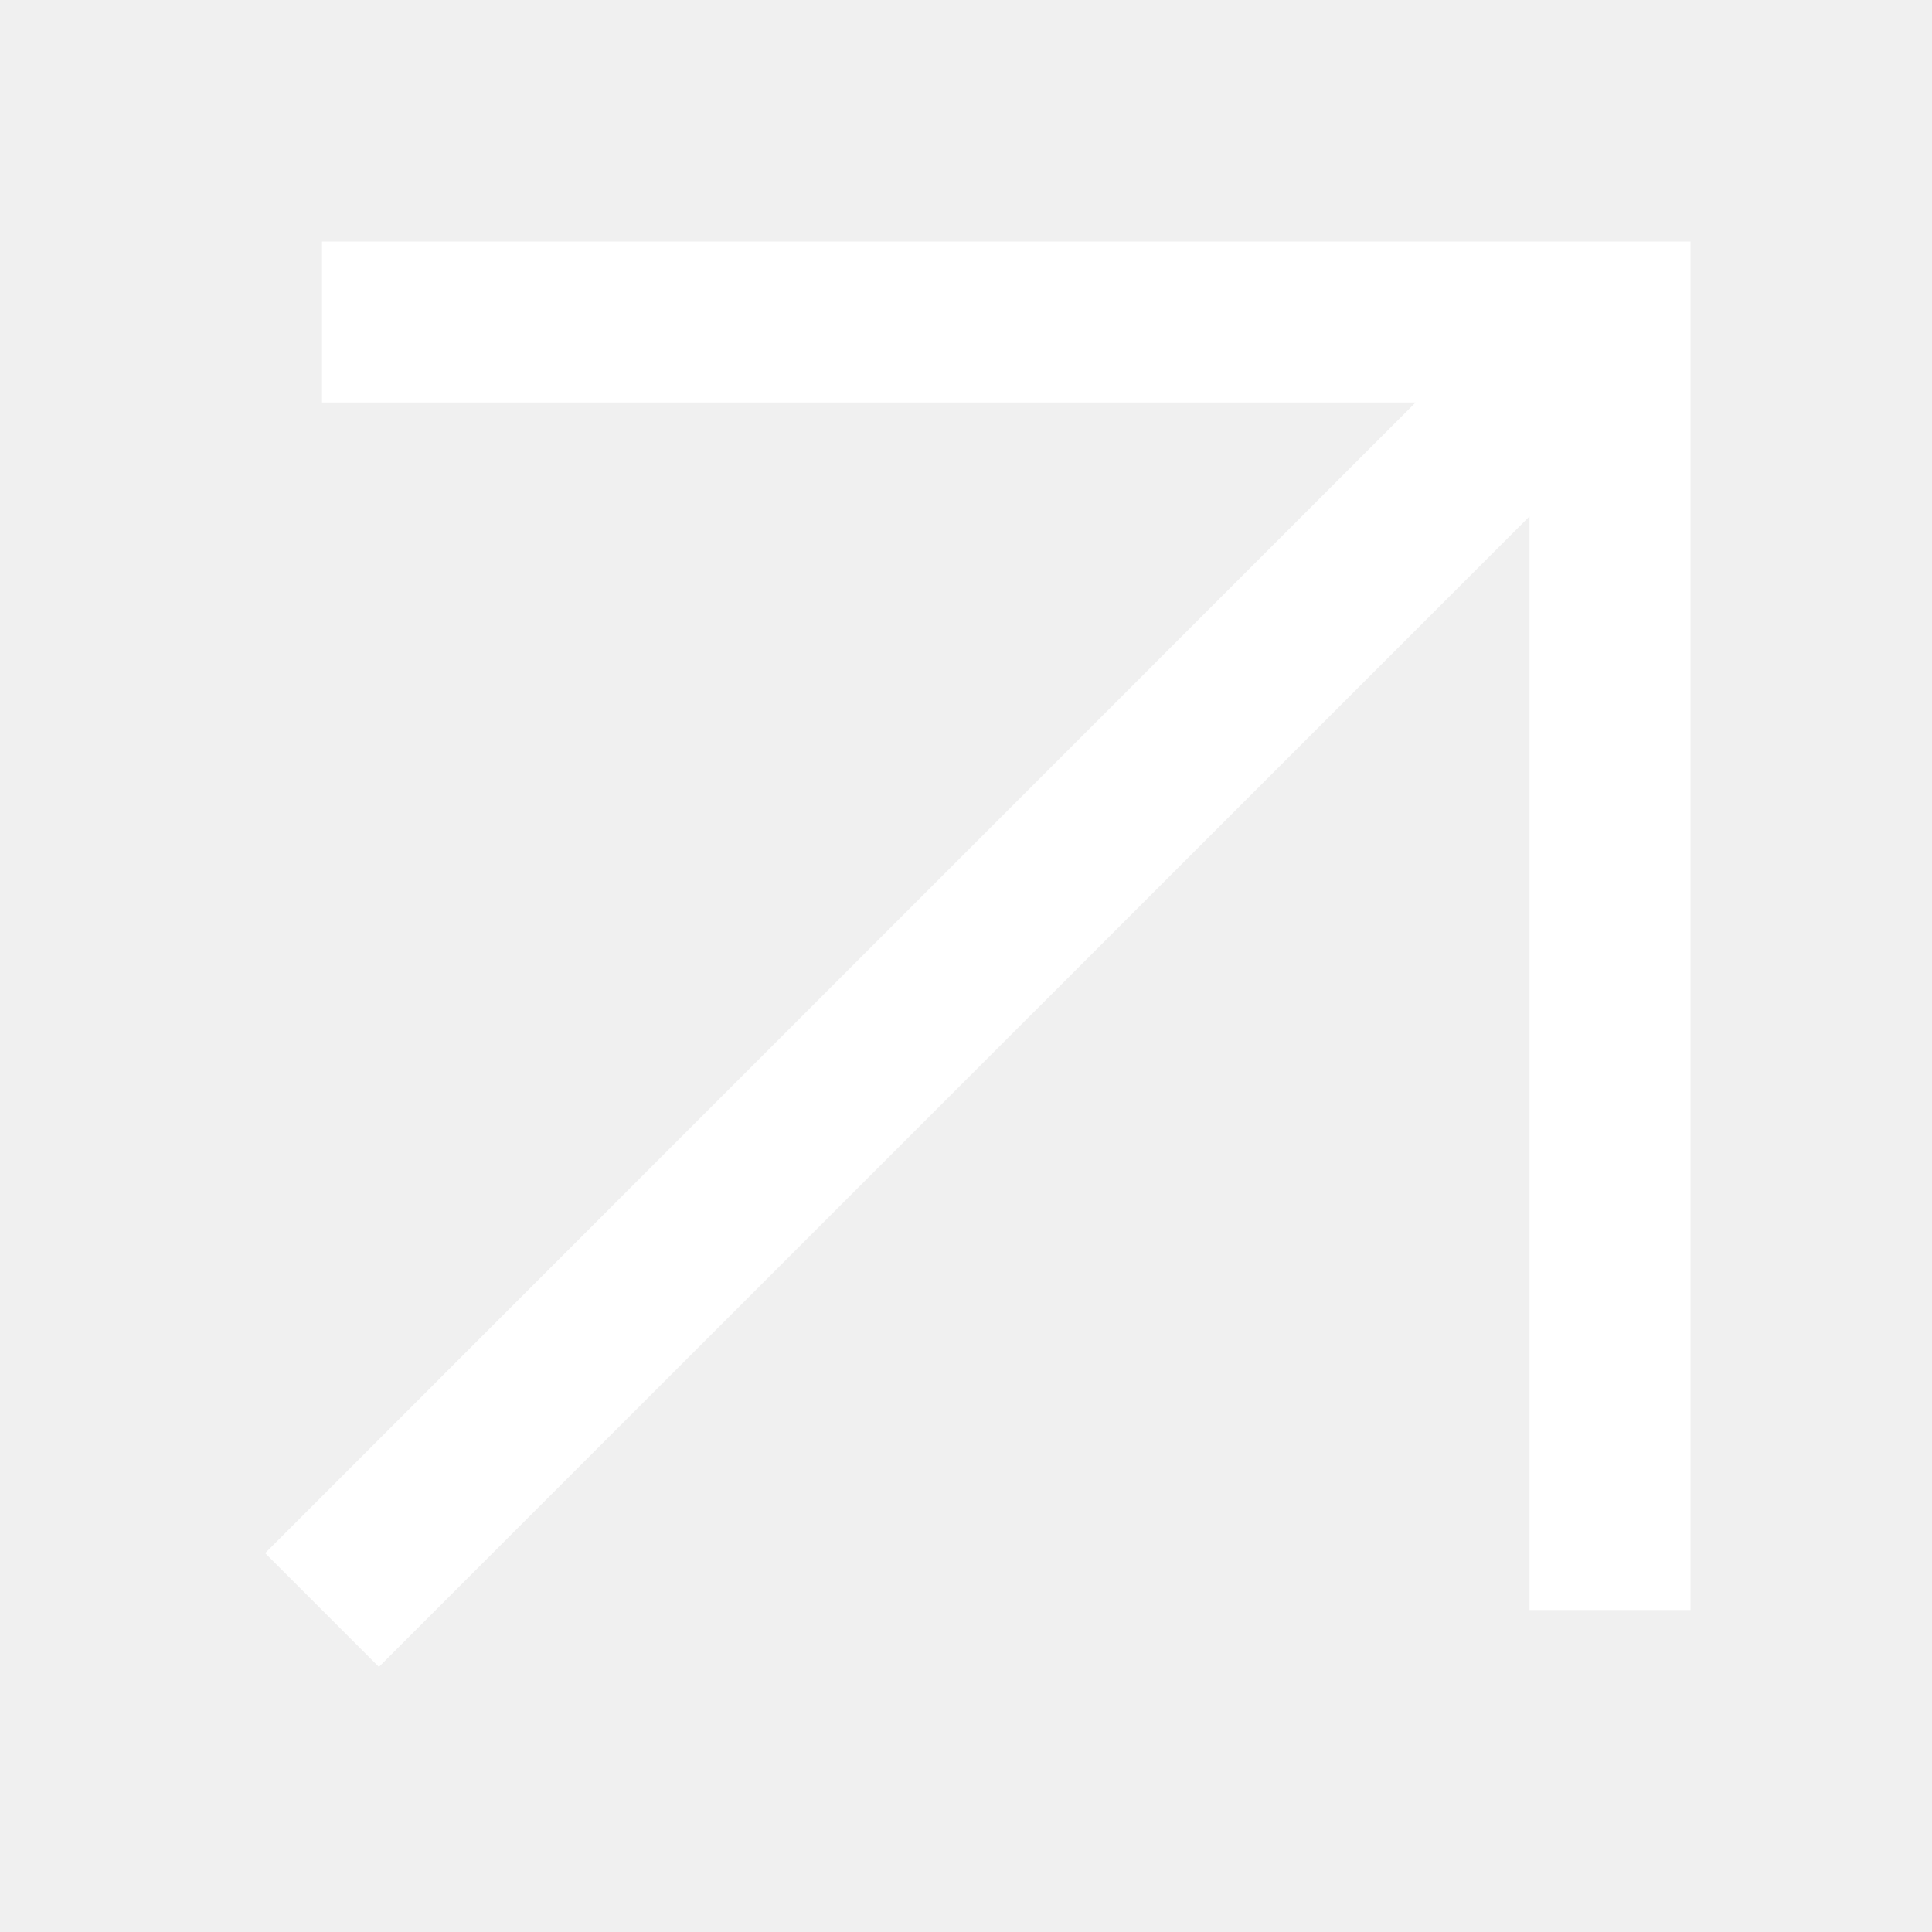
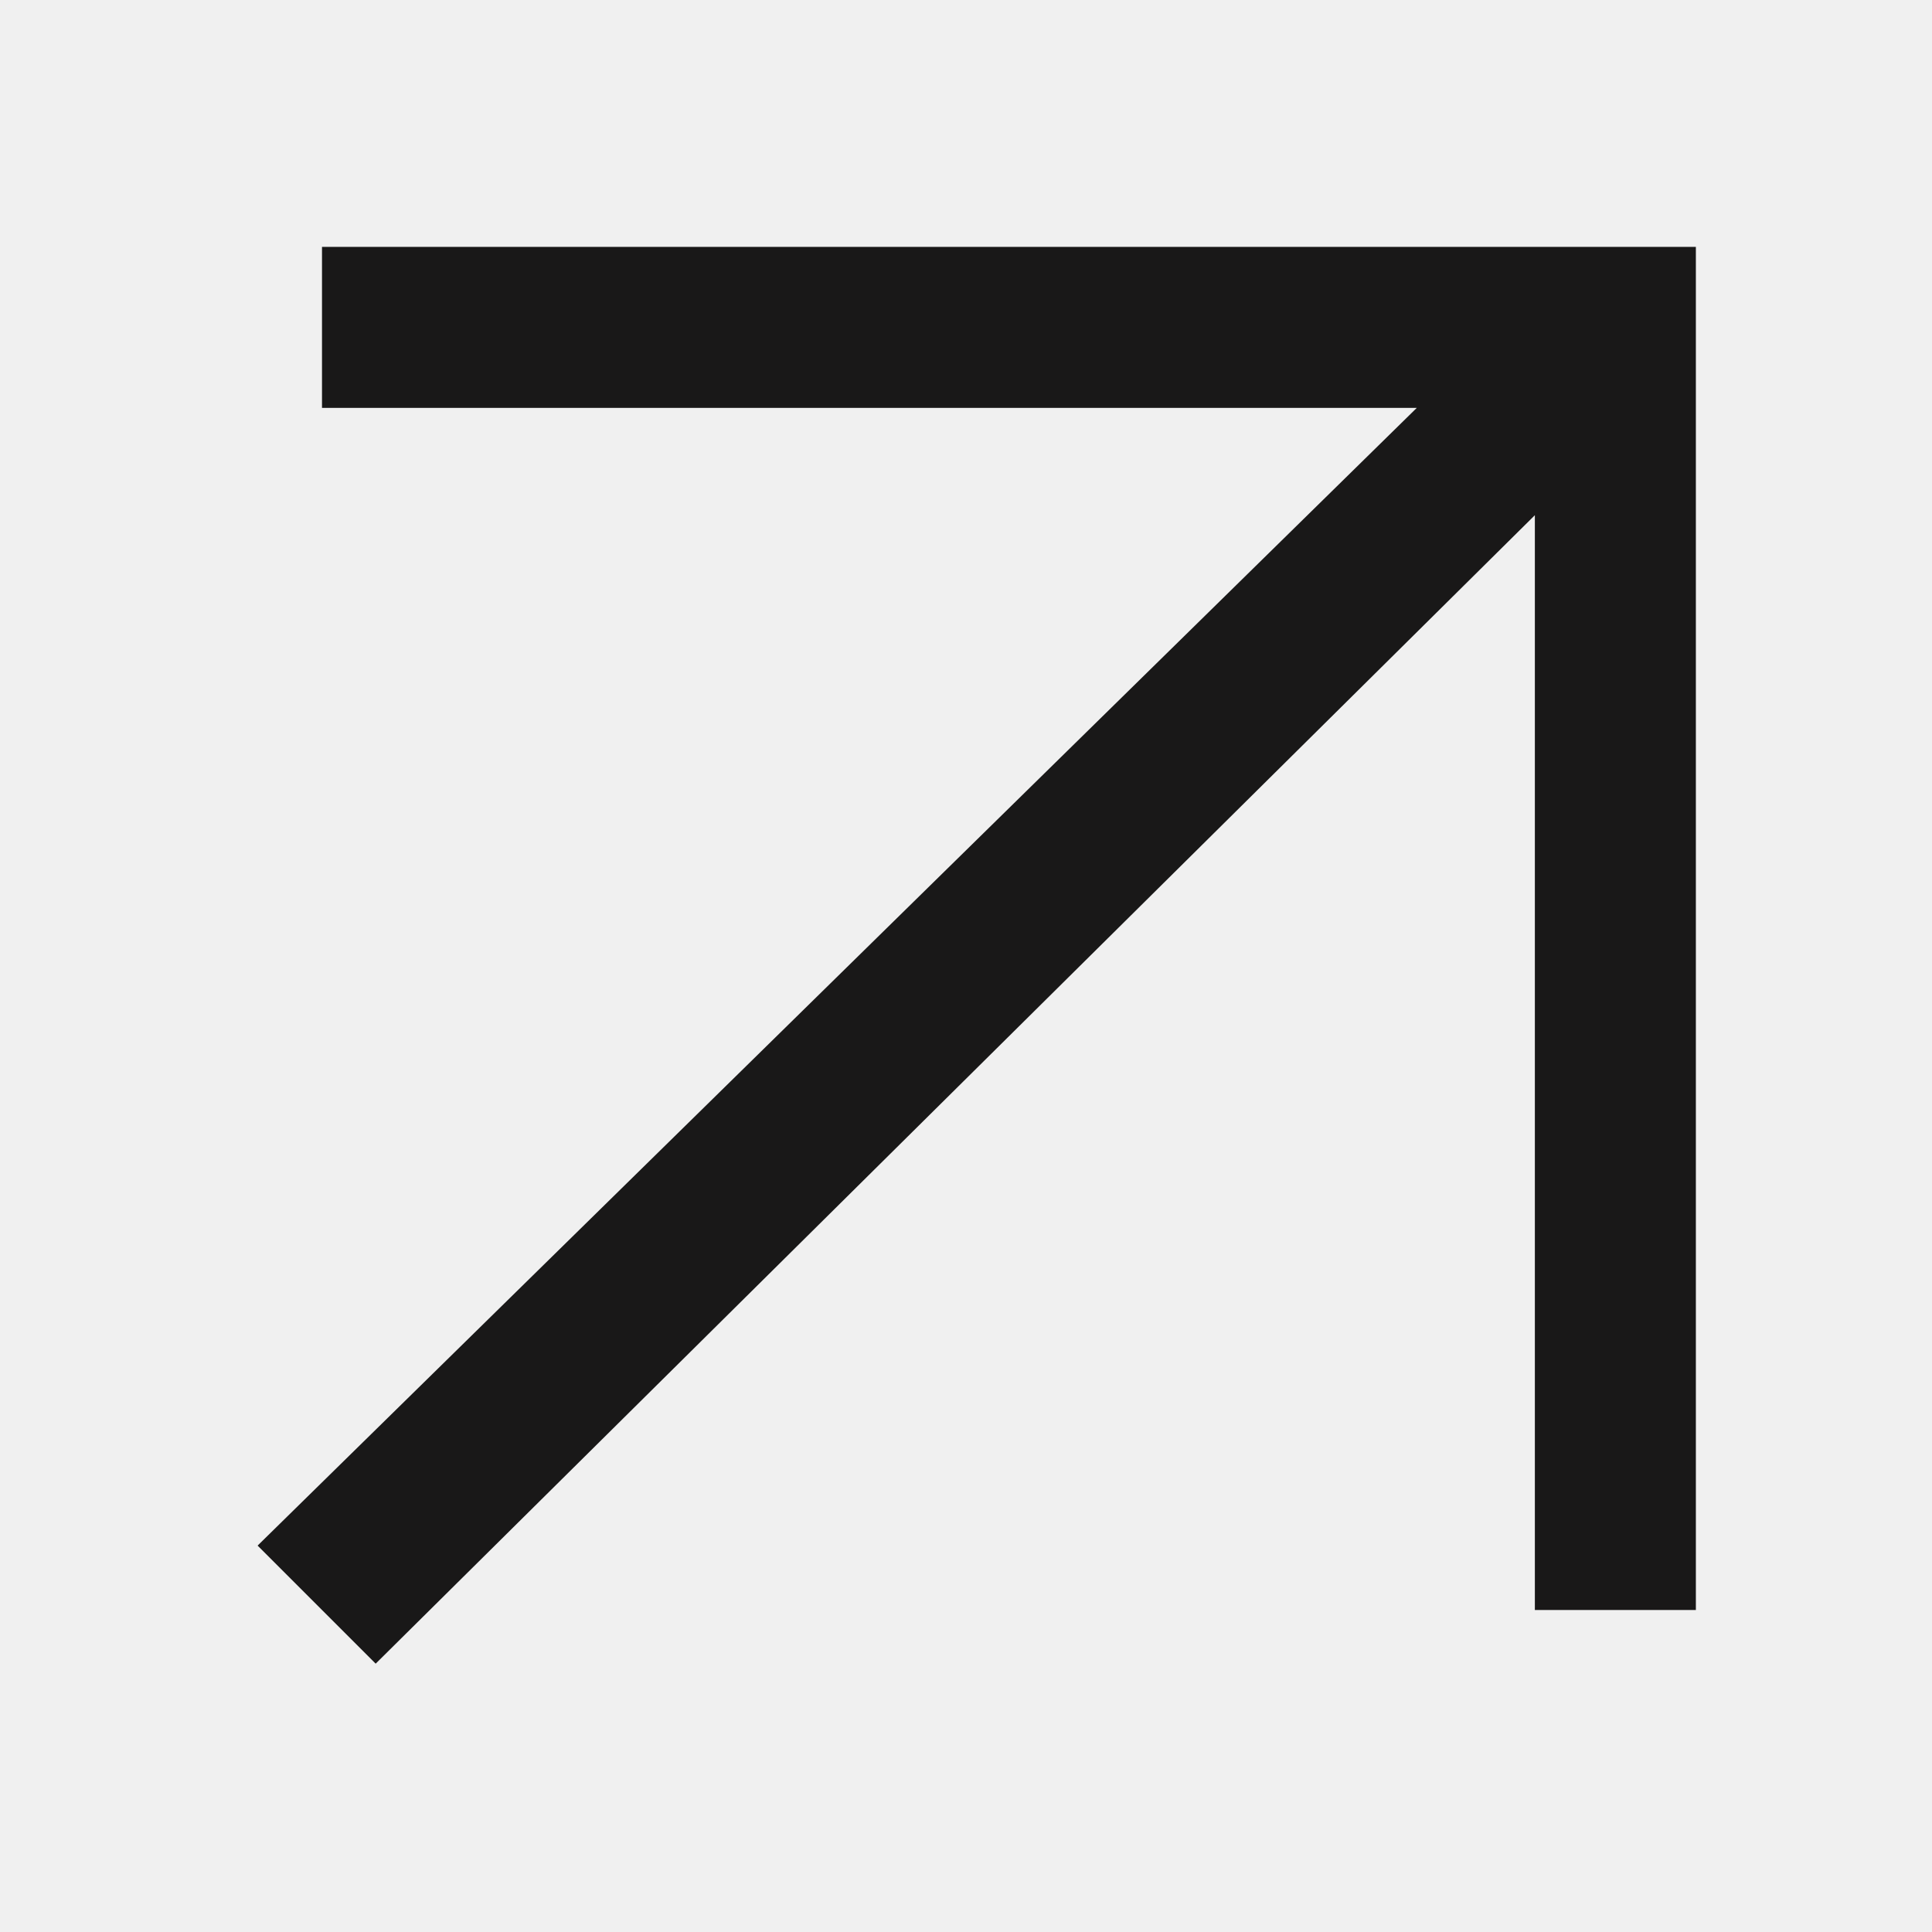
- <svg xmlns="http://www.w3.org/2000/svg" width="18" height="18" viewBox="0 0 18 18" fill="none">
-   <path fill-rule="evenodd" clip-rule="evenodd" d="M13.189 3.75H3V2.25H15.75V15H14.25V4.811L3.53 15.53L2.47 14.47L13.189 3.75Z" fill="white" />
+ <svg xmlns="http://www.w3.org/2000/svg" version="1.1" id="Layer_1" x="0px" y="0px" viewBox="0 0 18 18" style="enable-background:new 0 0 18 18;" xml:space="preserve">
+   <style type="text/css">
+ 	.st0{fill-rule:evenodd;clip-rule:evenodd;fill:#191818;}
+ </style>
+   <path class="st0" d="M13.2,3.8H3V2.3h12.8V15h-1.5V4.8L3.5,15.5l-1.1-1.1L13.2,3.8z" />
</svg>
